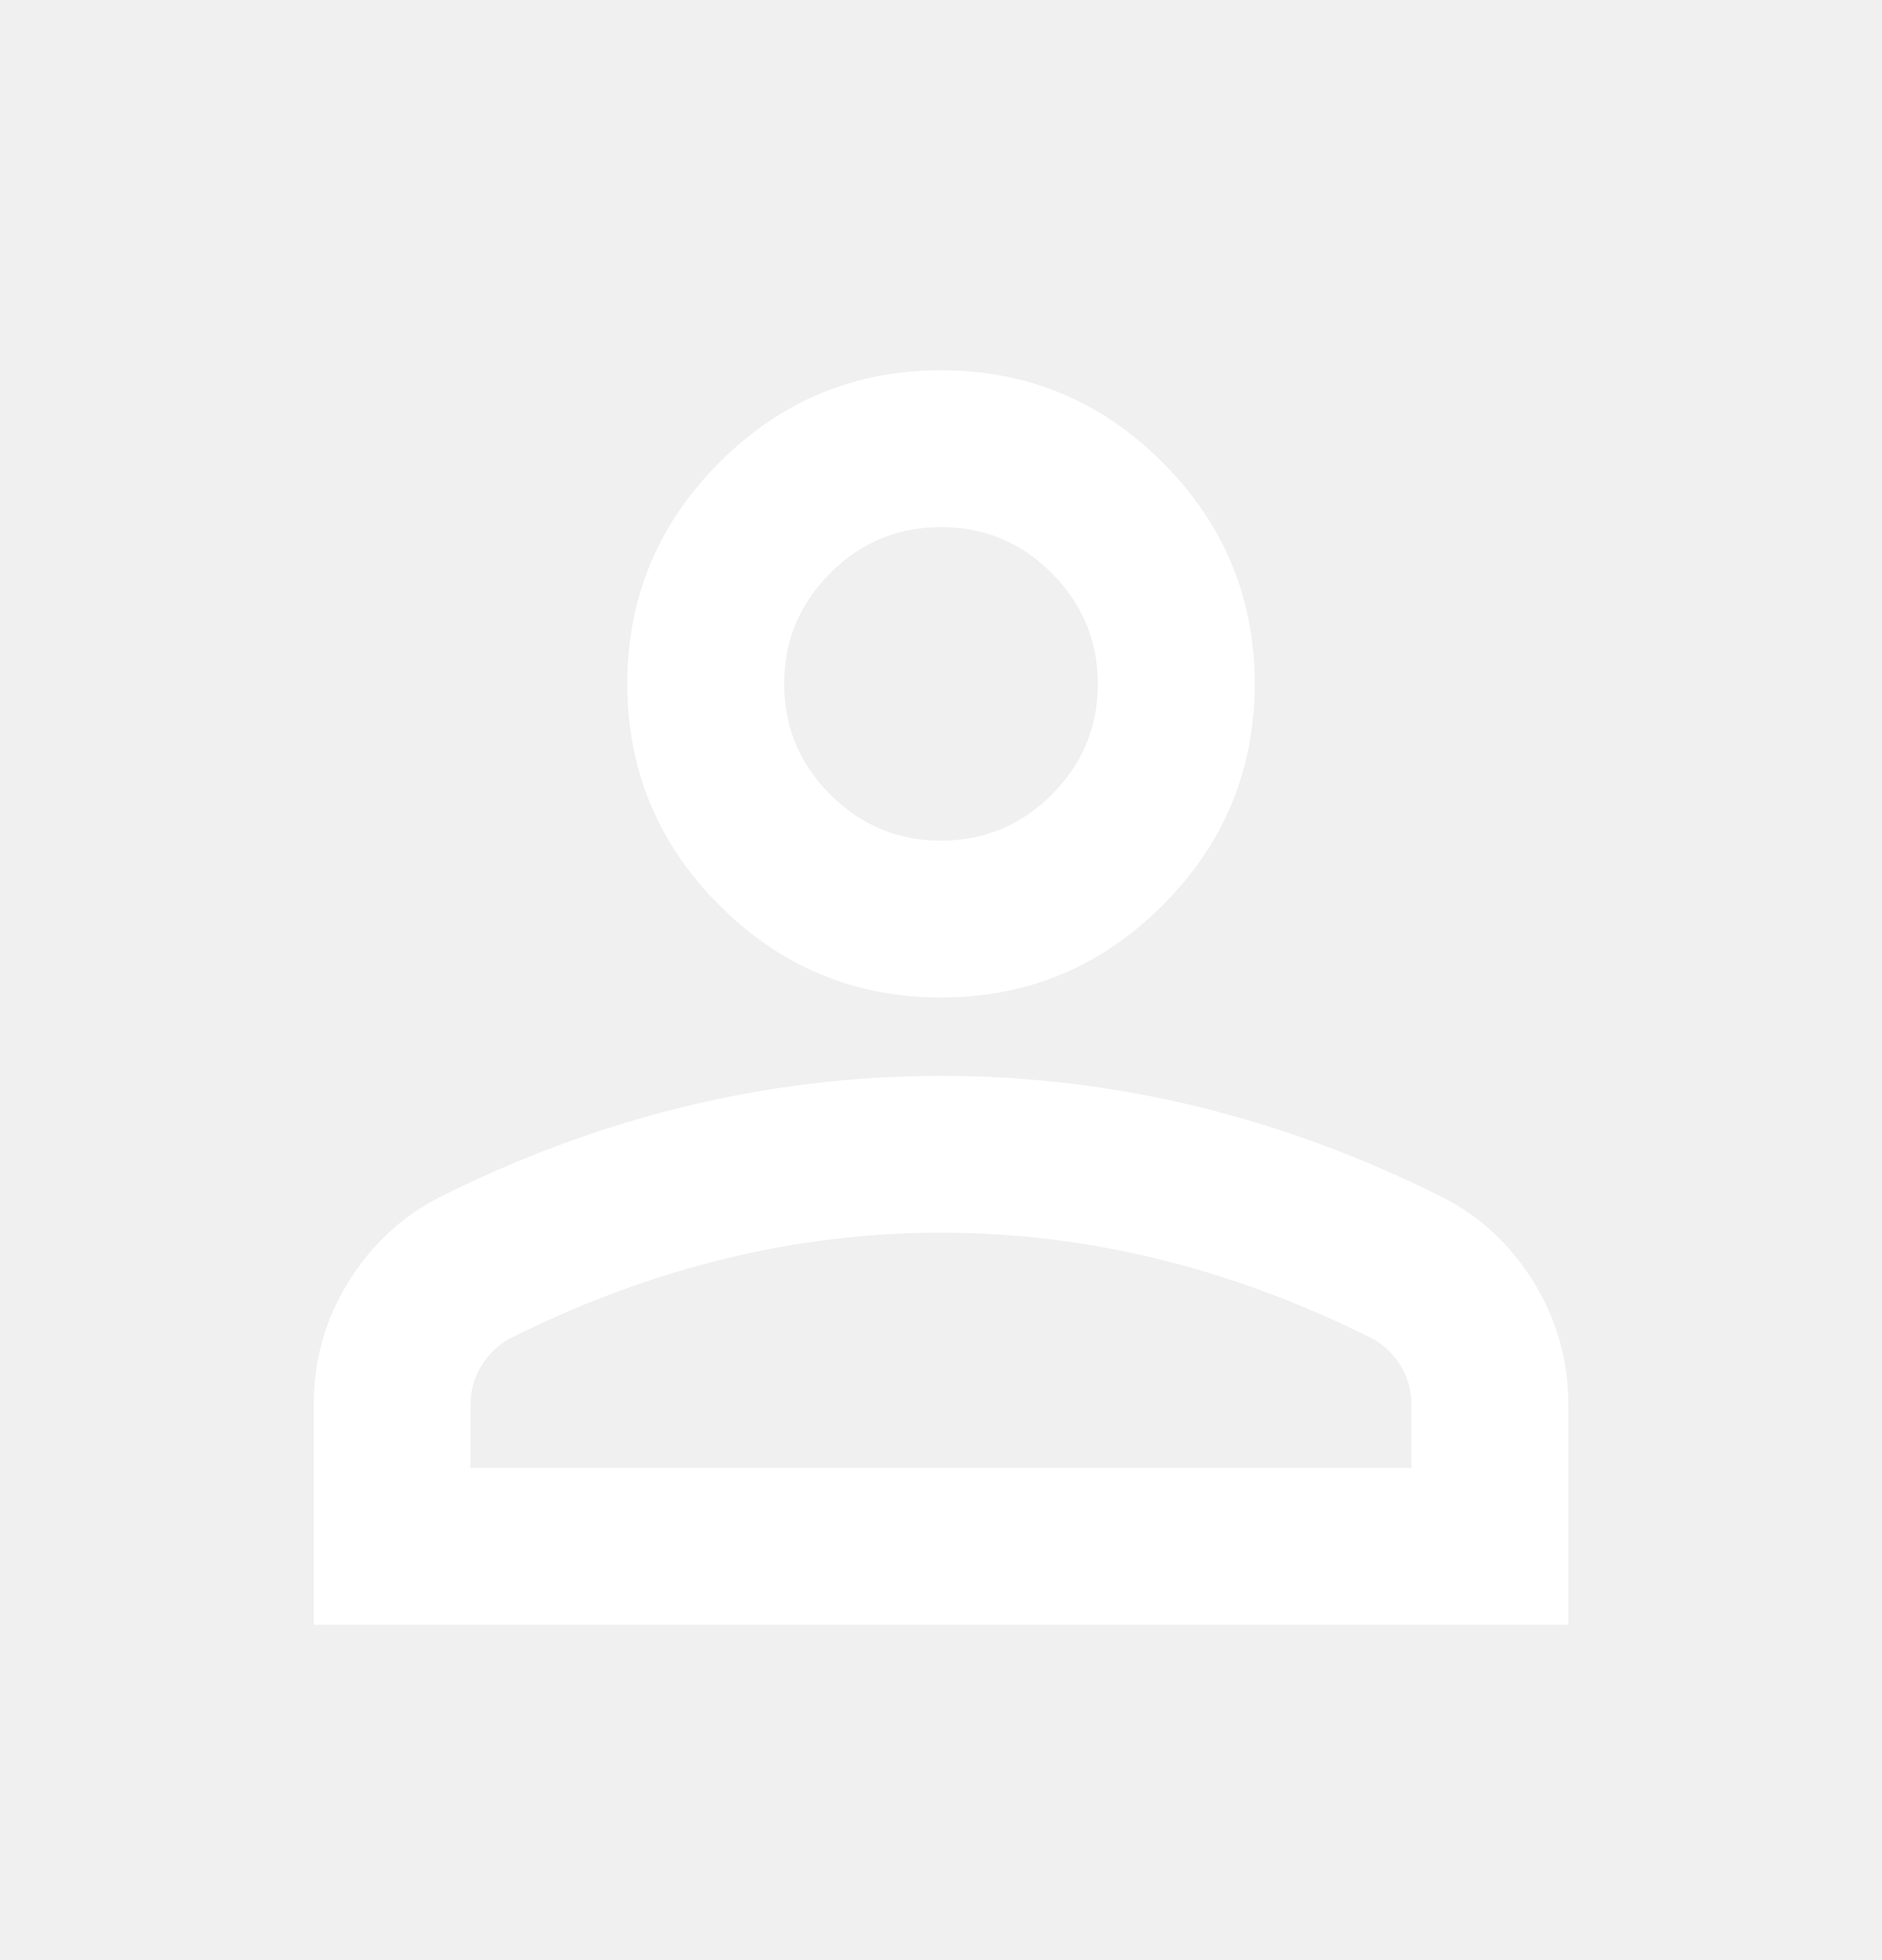
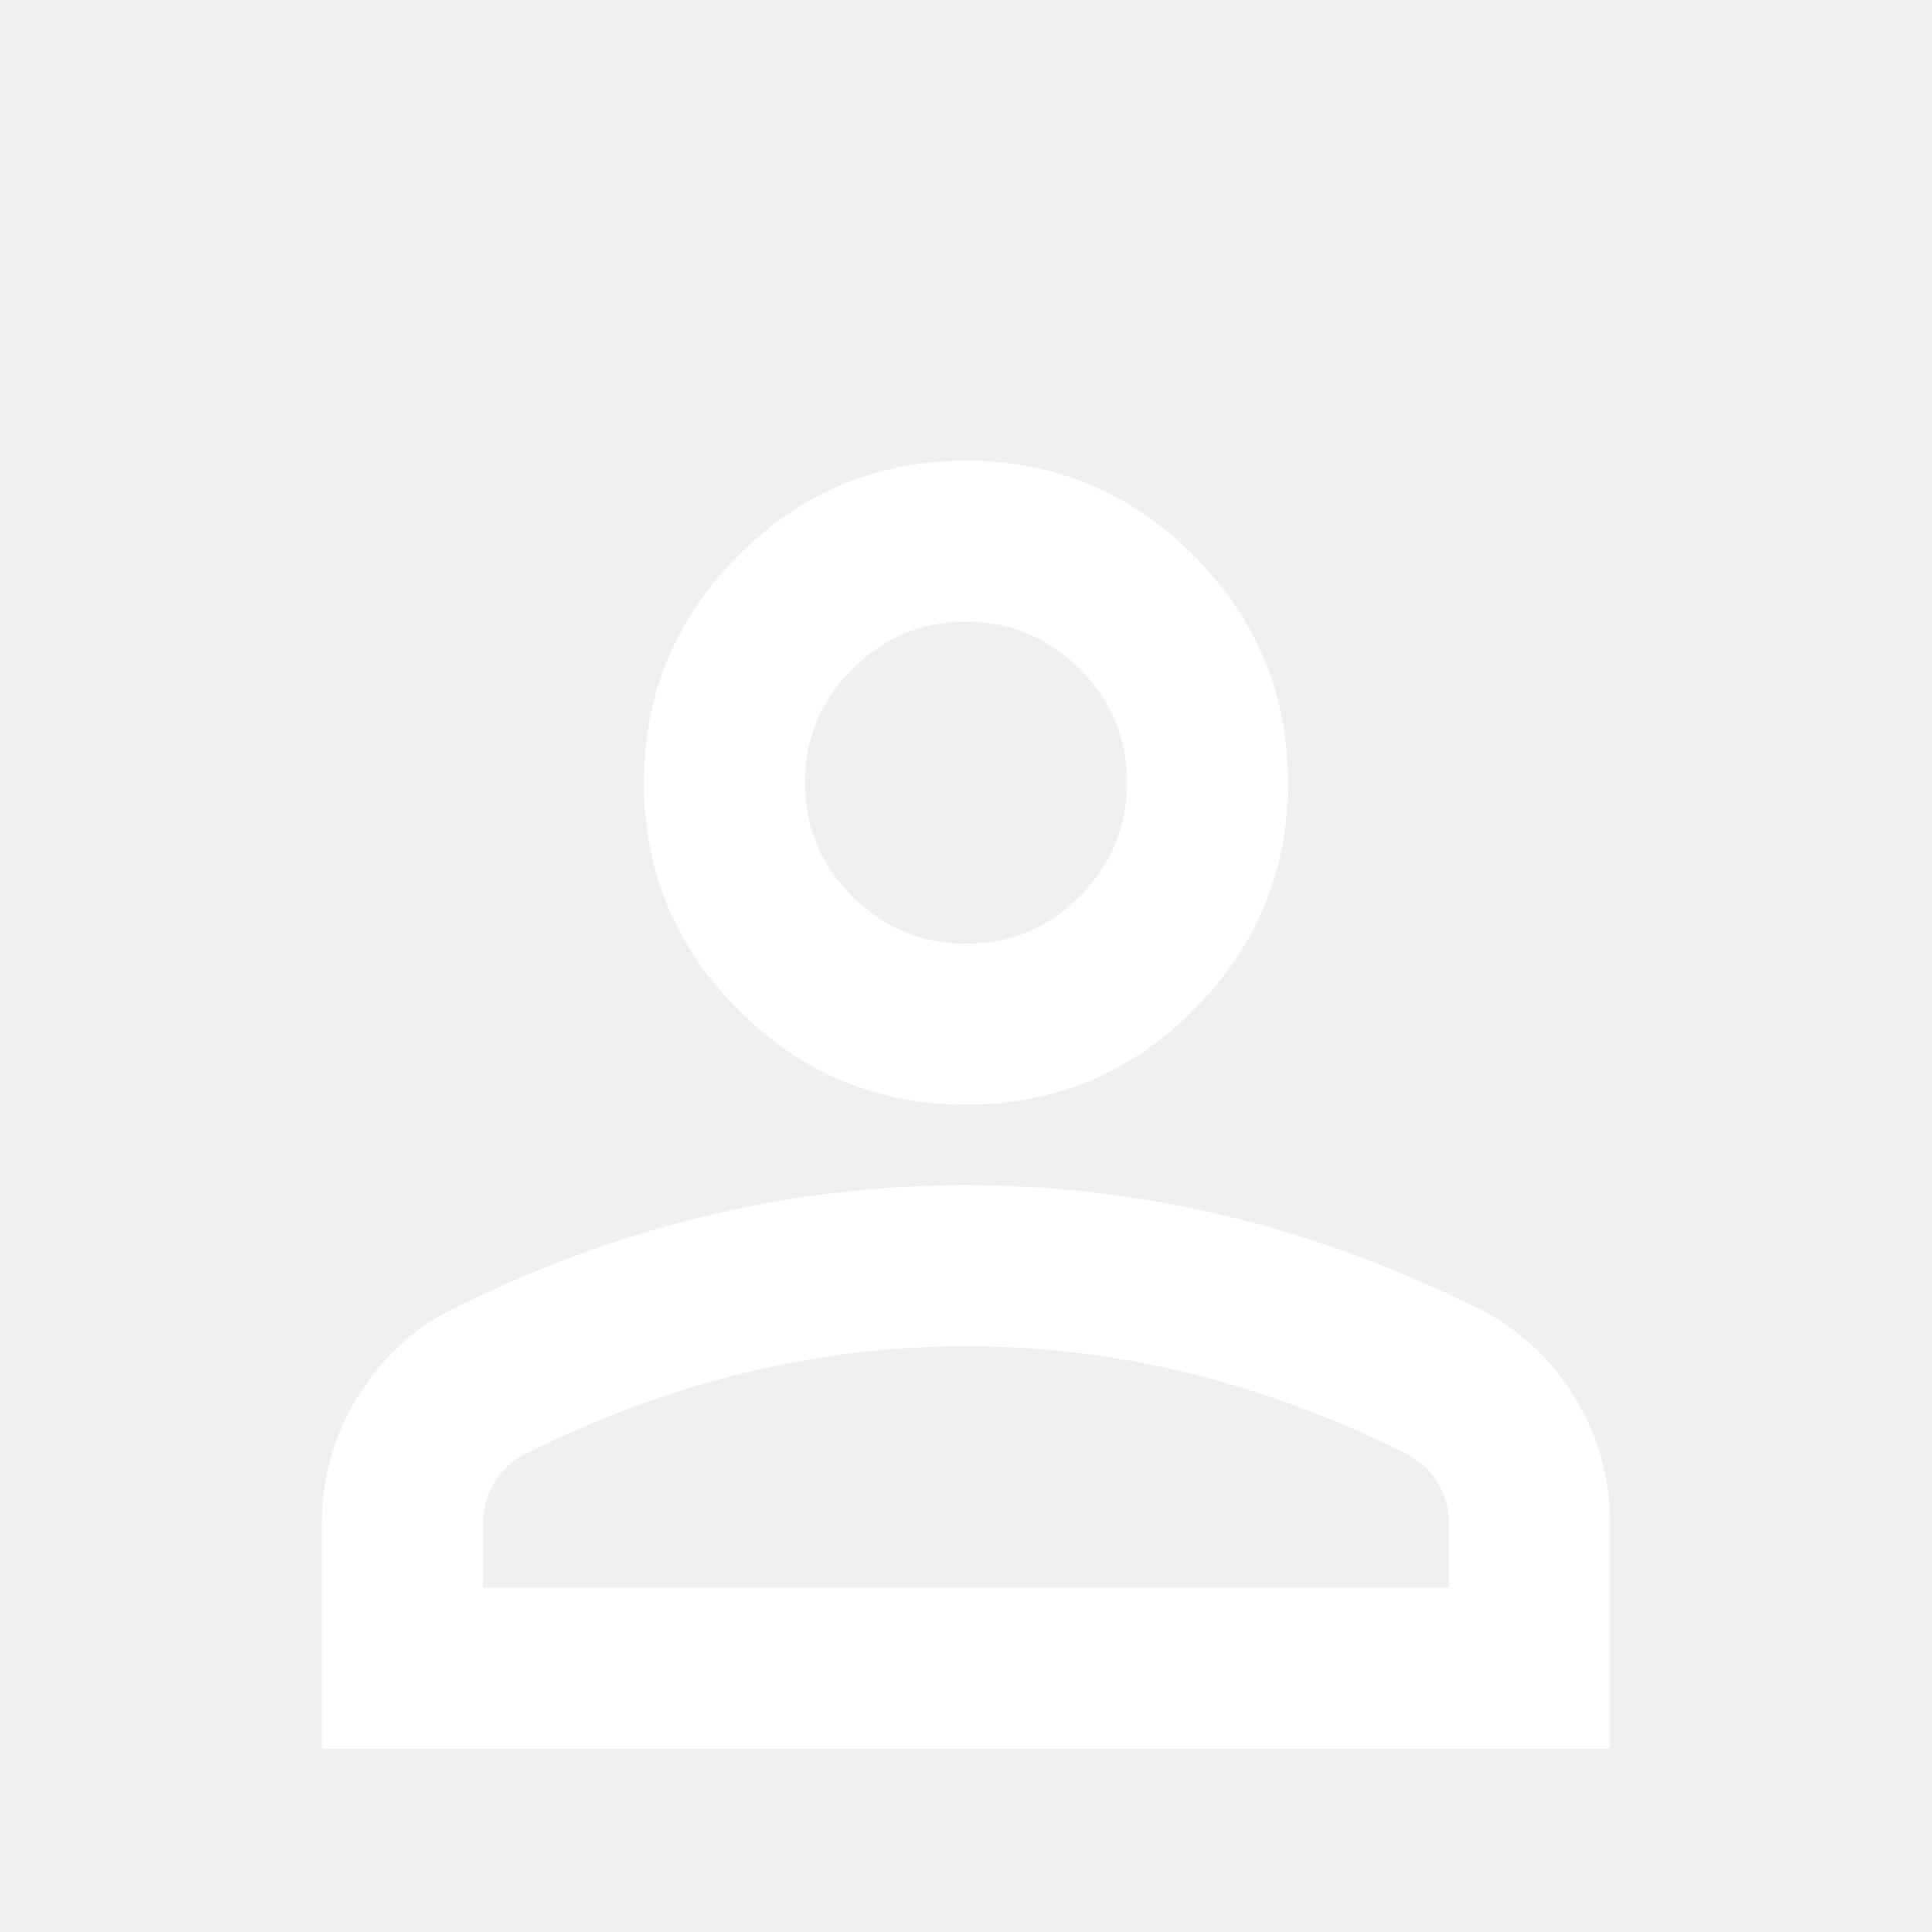
- <svg xmlns="http://www.w3.org/2000/svg" width="15" viewBox="0 0 24 25" fill="none">
+ <svg xmlns="http://www.w3.org/2000/svg" width="14" height="14" viewBox="0 0 24 22" fill="none">
  <path d="M12 12.723C10.9 12.723 9.958 12.331 9.175 11.548C8.392 10.764 8 9.823 8 8.723C8 7.623 8.392 6.681 9.175 5.898C9.958 5.114 10.9 4.723 12 4.723C13.1 4.723 14.042 5.114 14.825 5.898C15.608 6.681 16 7.623 16 8.723C16 9.823 15.608 10.764 14.825 11.548C14.042 12.331 13.1 12.723 12 12.723ZM4 20.723V17.923C4 17.356 4.146 16.835 4.438 16.36C4.729 15.885 5.117 15.523 5.6 15.273C6.633 14.756 7.683 14.368 8.75 14.11C9.817 13.852 10.9 13.723 12 13.723C13.1 13.723 14.183 13.852 15.25 14.11C16.317 14.368 17.367 14.756 18.4 15.273C18.883 15.523 19.271 15.885 19.562 16.36C19.854 16.835 20 17.356 20 17.923V20.723H4ZM6 18.723H18V17.923C18 17.739 17.954 17.573 17.863 17.423C17.771 17.273 17.65 17.156 17.5 17.073C16.6 16.623 15.692 16.285 14.775 16.06C13.858 15.835 12.933 15.723 12 15.723C11.067 15.723 10.142 15.835 9.225 16.06C8.308 16.285 7.4 16.623 6.5 17.073C6.35 17.156 6.229 17.273 6.138 17.423C6.046 17.573 6 17.739 6 17.923V18.723ZM12 10.723C12.55 10.723 13.021 10.527 13.412 10.135C13.804 9.743 14 9.273 14 8.723C14 8.173 13.804 7.702 13.412 7.31C13.021 6.918 12.55 6.723 12 6.723C11.45 6.723 10.979 6.918 10.588 7.31C10.196 7.702 10 8.173 10 8.723C10 9.273 10.196 9.743 10.588 10.135C10.979 10.527 11.45 10.723 12 10.723Z" fill="white" />
</svg>
